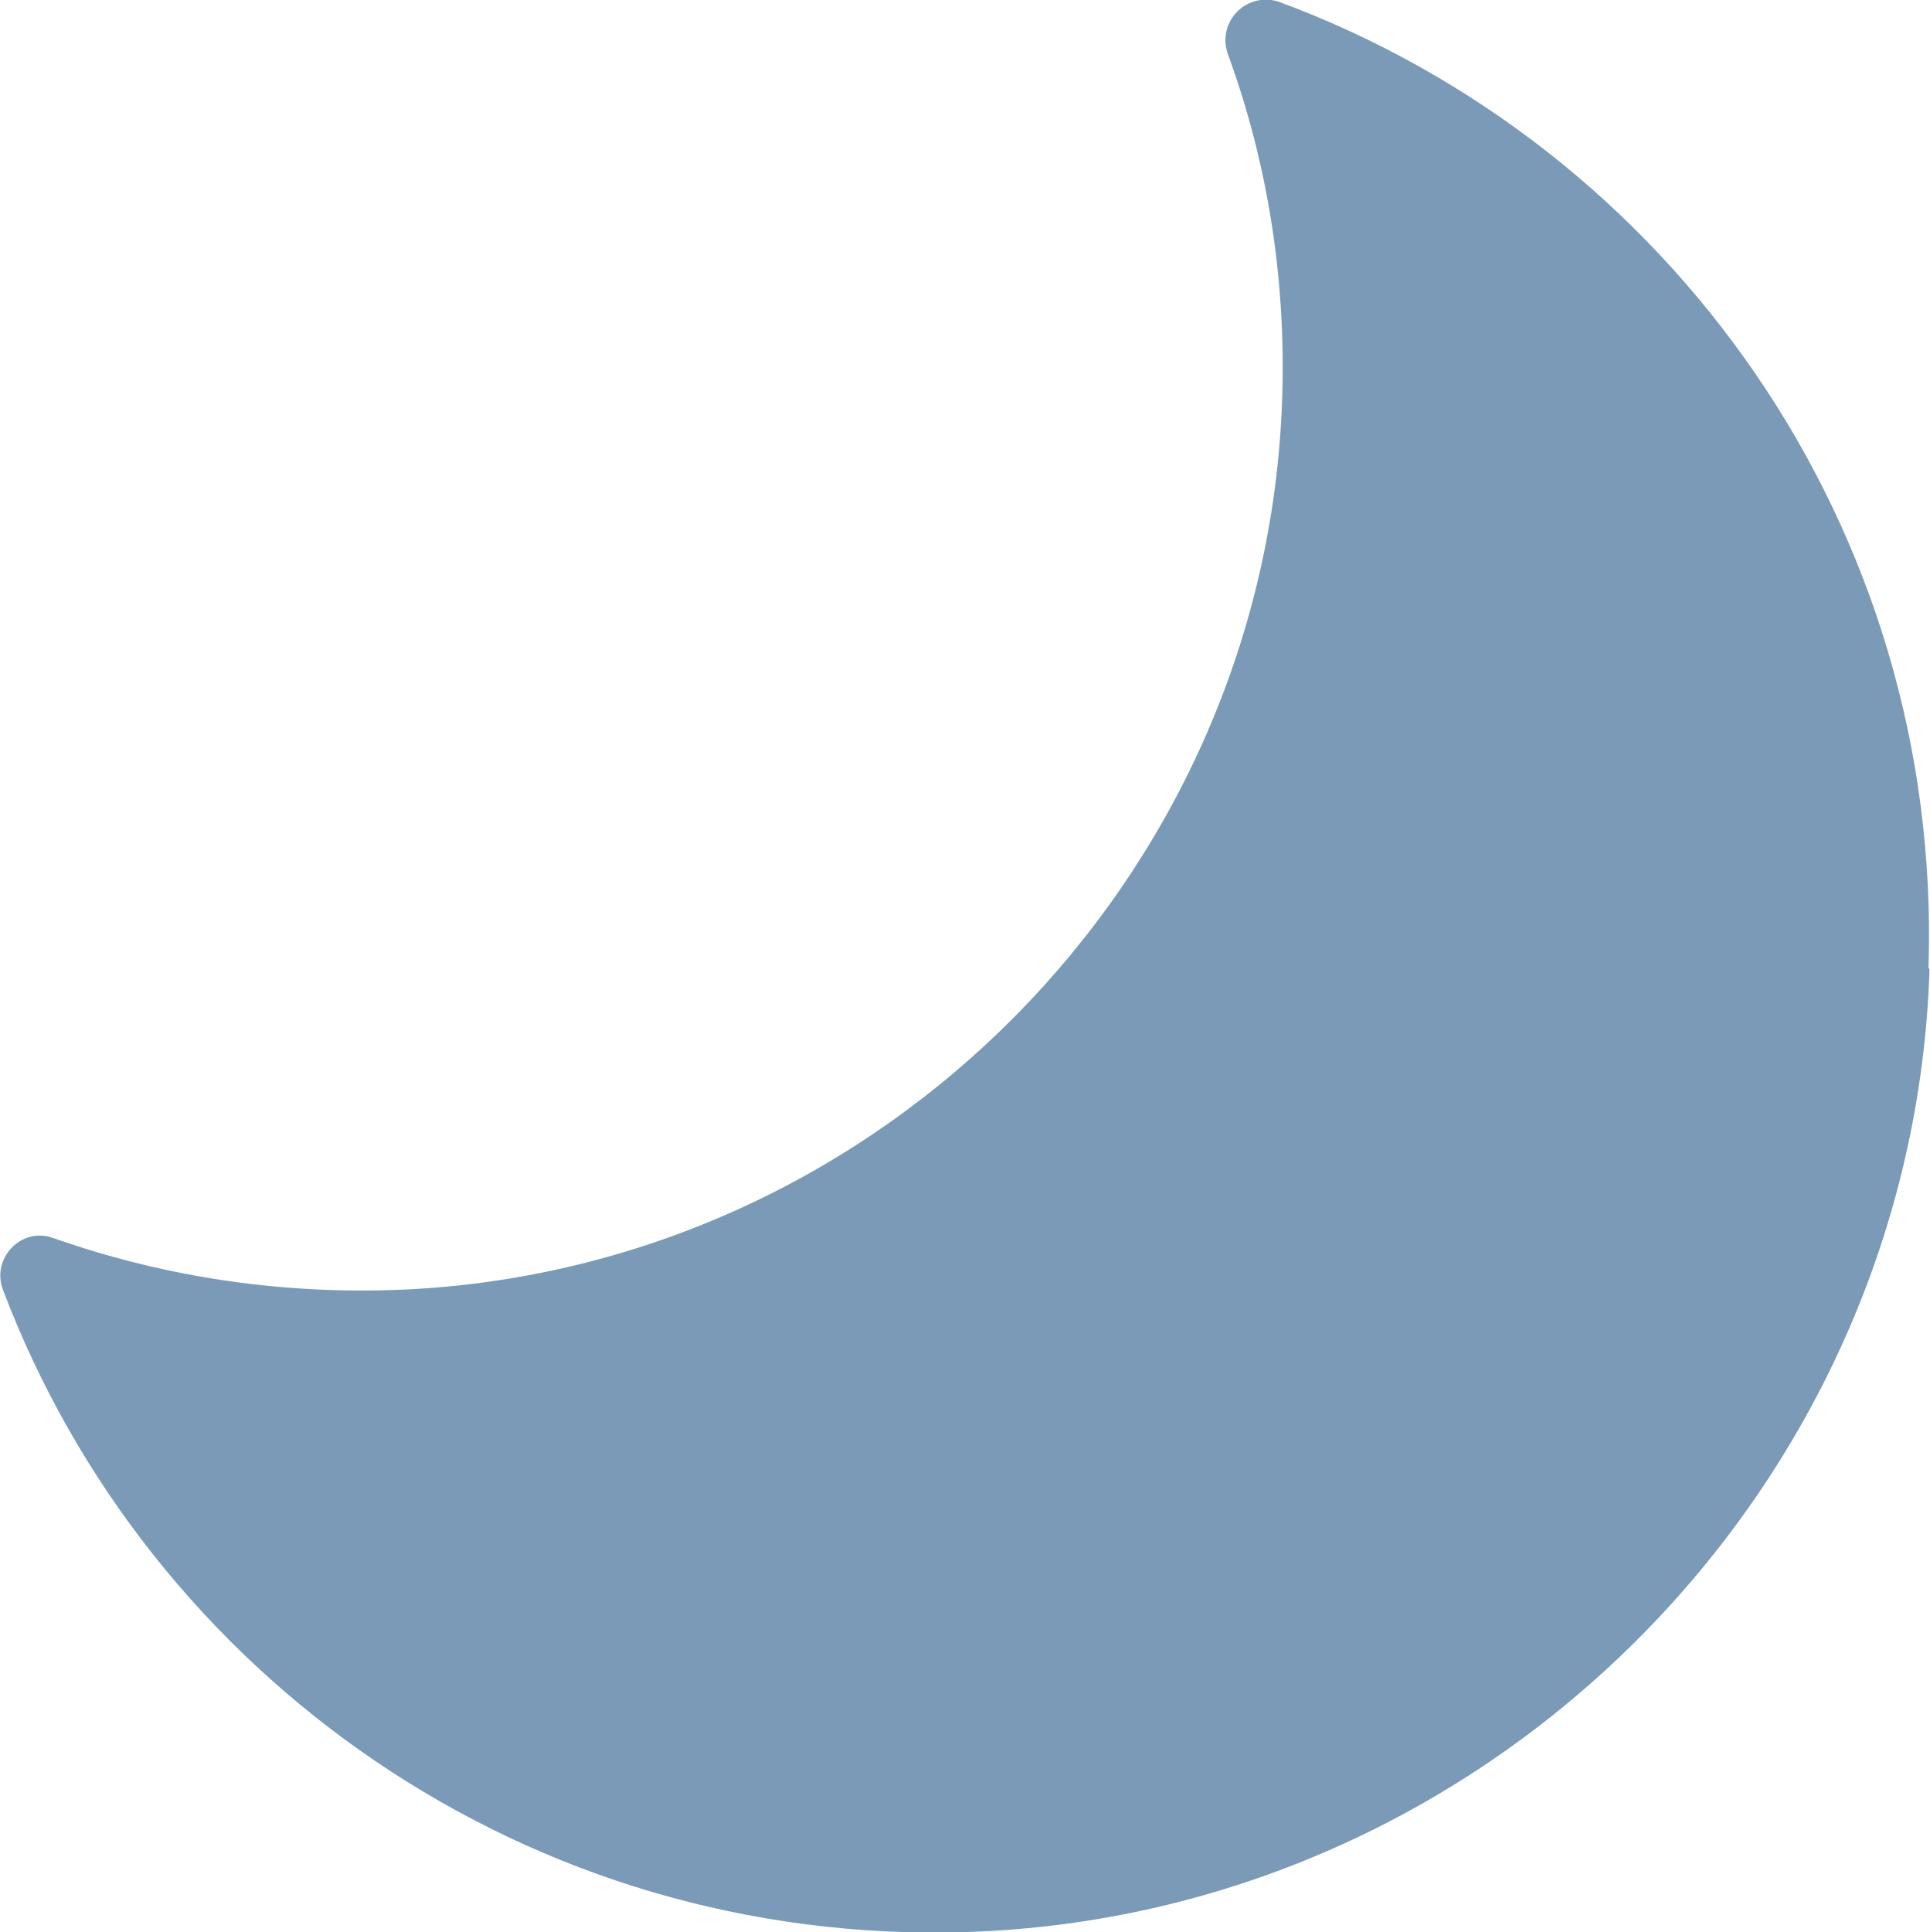
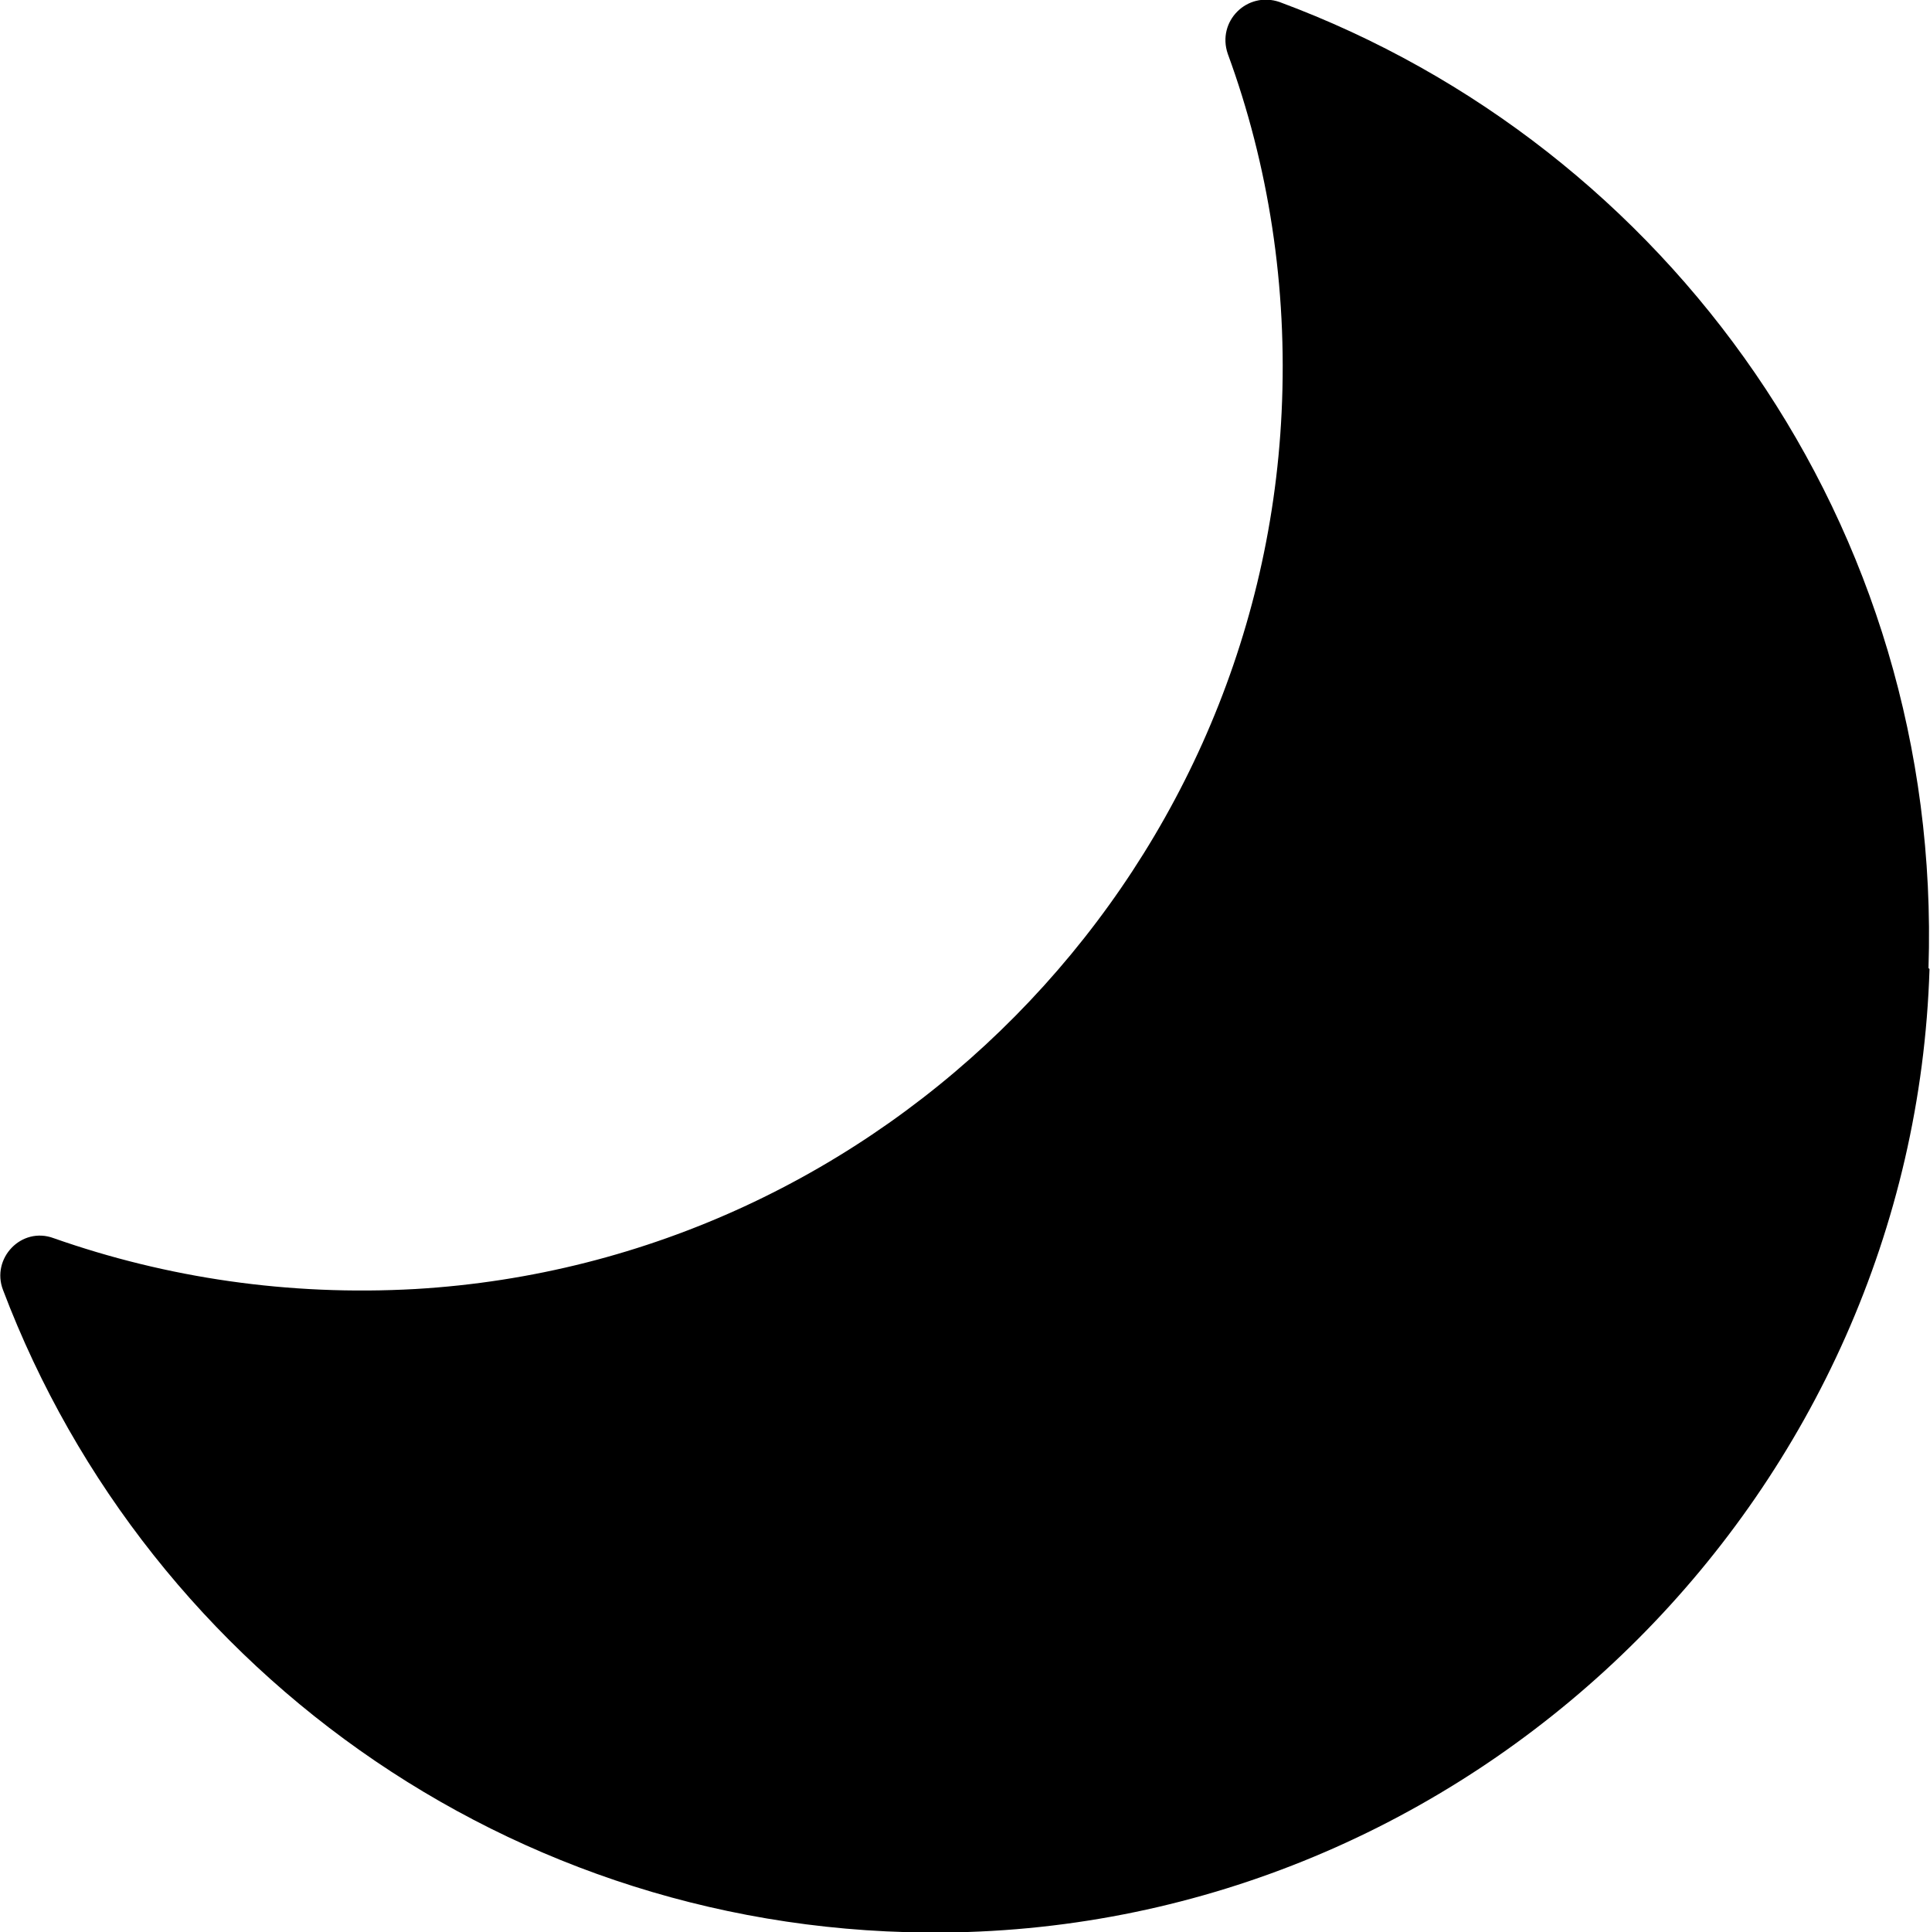
<svg xmlns="http://www.w3.org/2000/svg" id="Ebene_2" data-name="Ebene 2" viewBox="0 0 19 19.02">
-   <defs>
-     <style>
-       .cls-1 {
-         fill: #7a9ab8;
-       }
-     </style>
-   </defs>
-   <g id="Ebene_1-2" data-name="Ebene 1">
-     <path class="cls-1" d="M19,9.54c-.16,5.12-4.34,9.31-9.47,9.48C5.2,19.16,1.47,16.5.03,12.7c-.12-.31.18-.63.5-.51,1.11.39,2.31.57,3.56.5,4.6-.27,8.31-4.02,8.53-8.63.06-1.24-.13-2.44-.53-3.53-.11-.32.19-.62.51-.51,3.83,1.42,6.53,5.16,6.39,9.51Z" />
-   </g>
+   <path d="M19,9.54c-.16,5.12-4.34,9.31-9.47,9.48C5.2,19.16,1.47,16.5.03,12.7c-.12-.31.18-.63.5-.51,1.11.39,2.31.57,3.56.5,4.6-.27,8.31-4.02,8.53-8.63.06-1.24-.13-2.44-.53-3.53-.11-.32.19-.62.51-.51,3.83,1.42,6.53,5.16,6.39,9.51Z" fill="currentColor" />
</svg>
